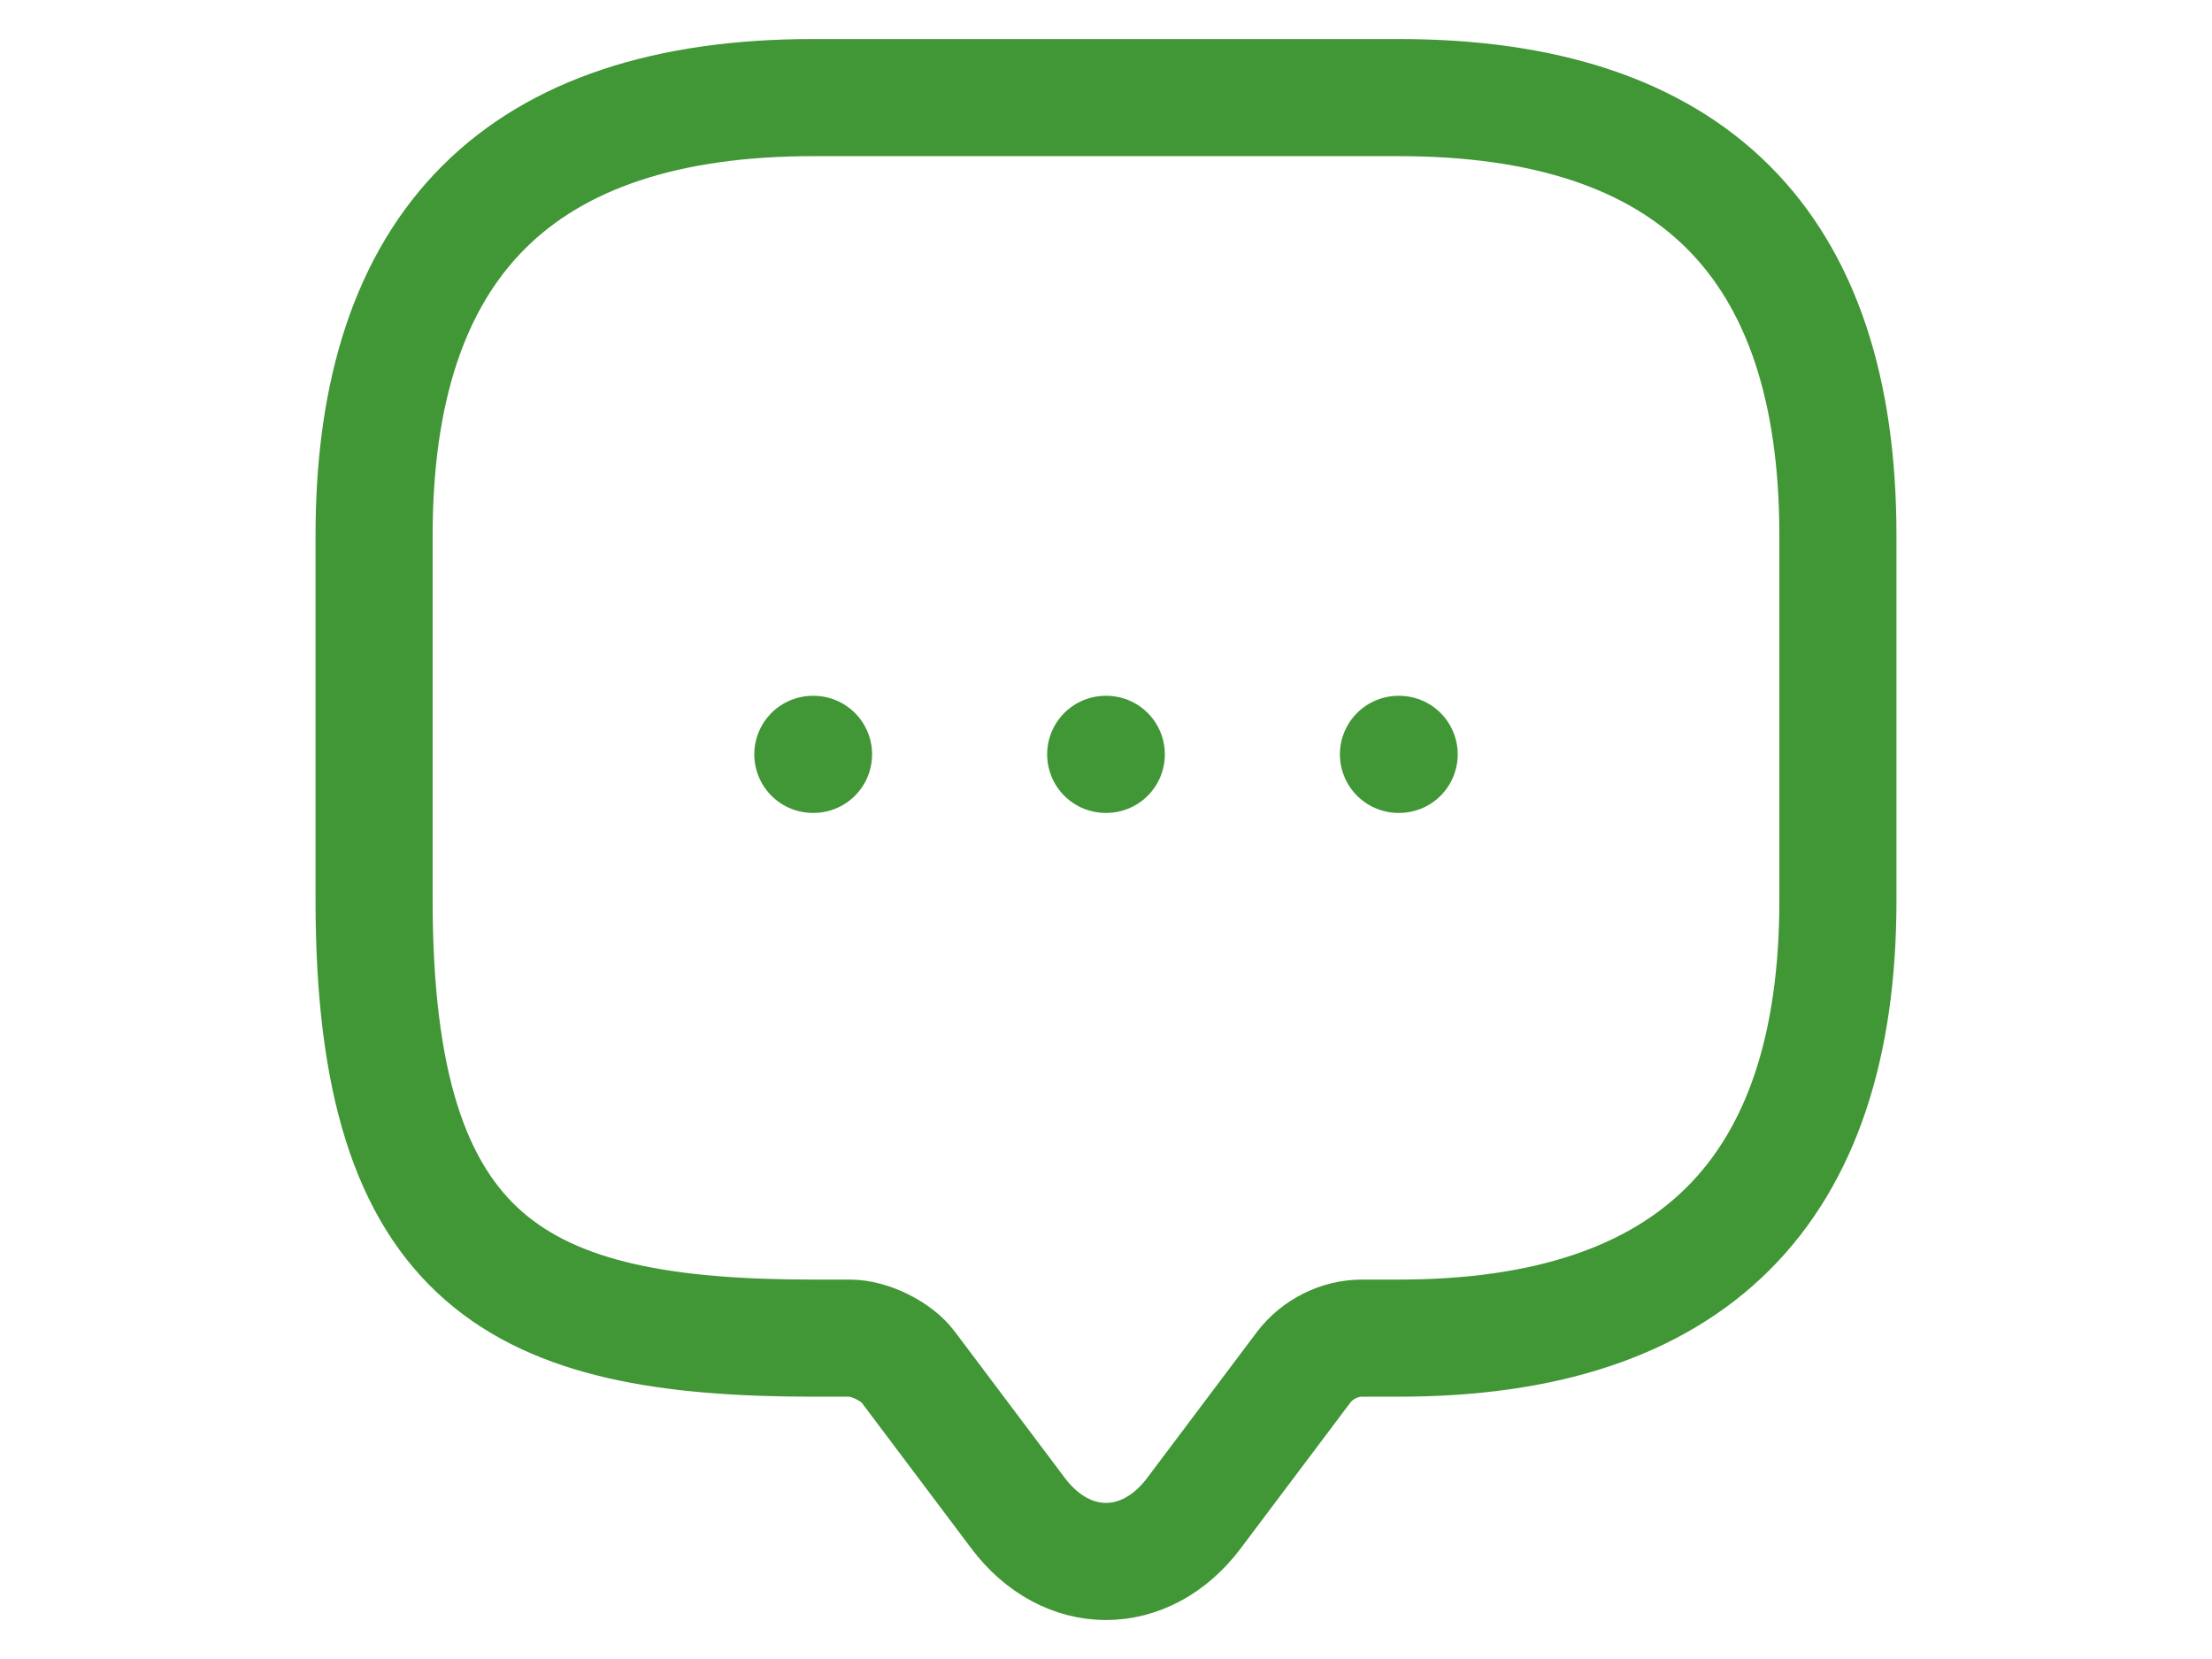
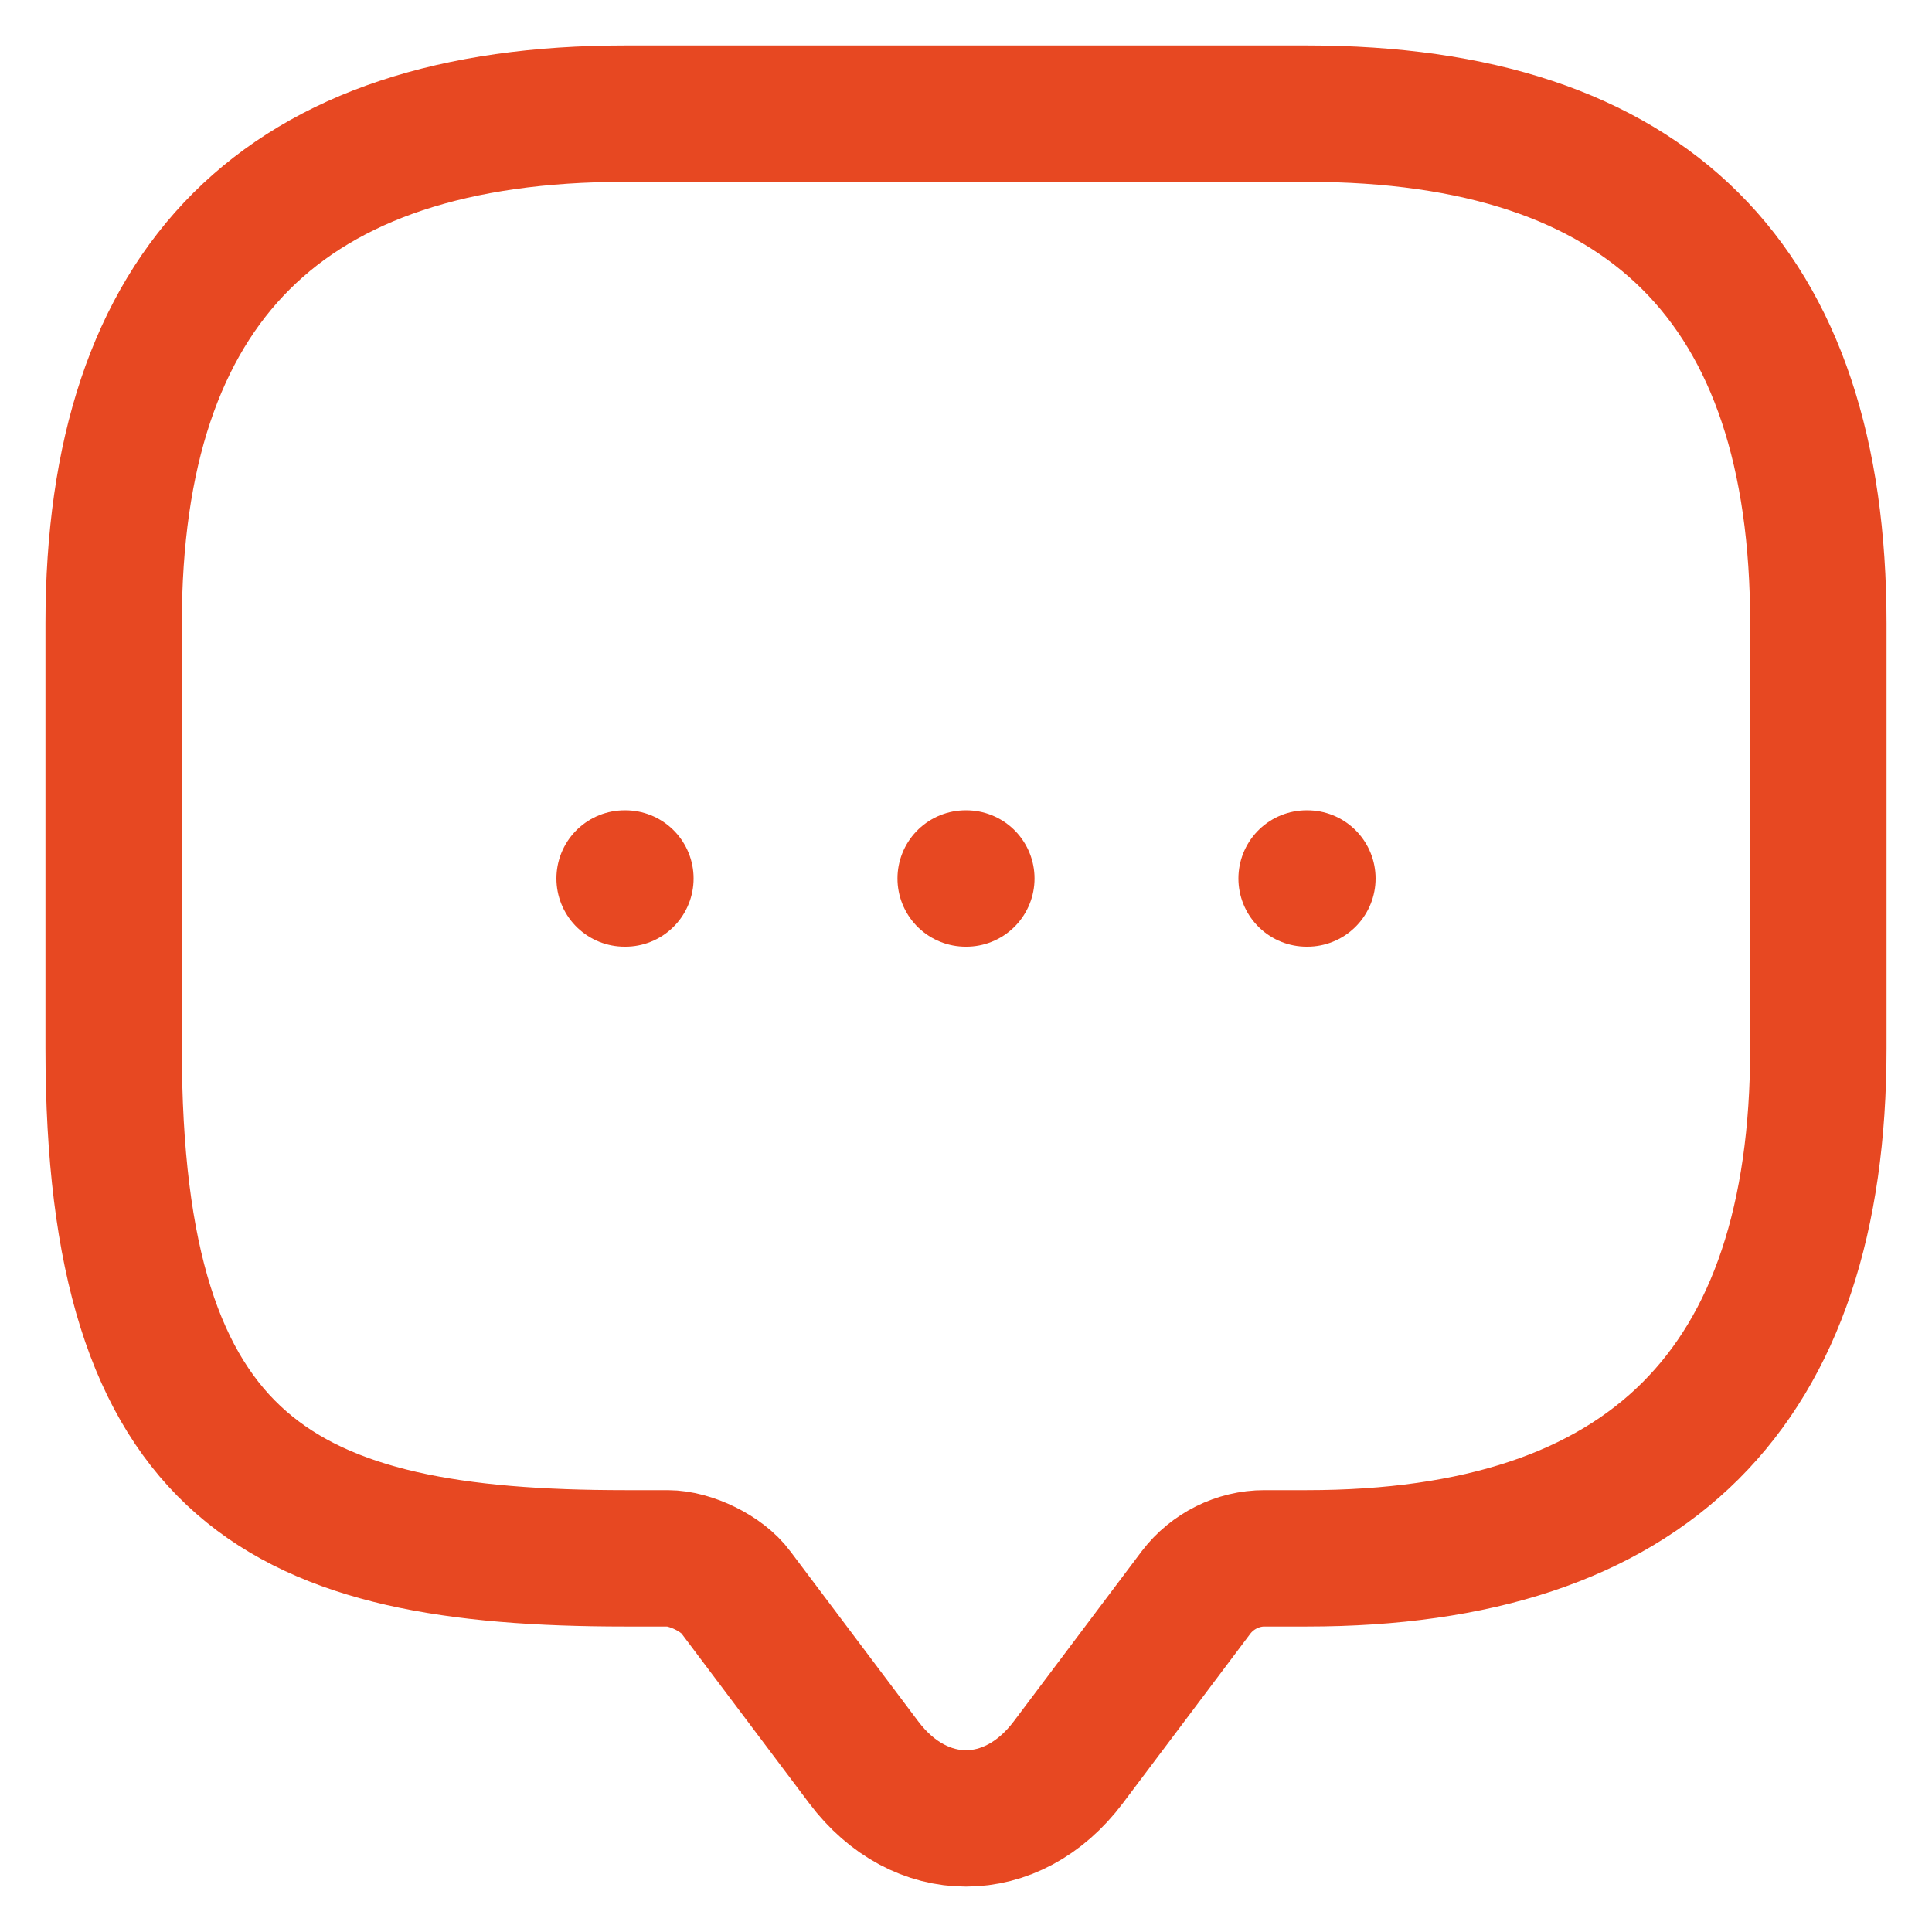
- <svg xmlns="http://www.w3.org/2000/svg" width="20" height="15" viewBox="0 0 17 17" fill="none">
-   <path d="M11.497 7.73H11.504M8.497 7.73H8.503M5.496 7.73H5.503M5.875 13.712H5.5C2.5 13.712 1 12.964 1 9.225V5.487C1 2.496 2.5 1 5.5 1H11.5C14.5 1 16 2.496 16 5.487V9.225C16 12.216 14.5 13.712 11.5 13.712H11.125C10.893 13.712 10.668 13.824 10.525 14.011L9.4 15.507C8.905 16.165 8.095 16.165 7.6 15.507L6.475 14.011C6.355 13.847 6.077 13.712 5.875 13.712Z" stroke="#419636" stroke-width="1.2" stroke-linecap="round" stroke-linejoin="round" />
+ <svg xmlns="http://www.w3.org/2000/svg" width="17" height="17" viewBox="0 0 17 17" fill="none">
+   <path d="M11.497 7.73H11.504M8.497 7.73H8.503M5.496 7.73H5.503M5.875 13.712H5.5C2.5 13.712 1 12.964 1 9.225V5.487C1 2.496 2.5 1 5.5 1H11.5C14.5 1 16 2.496 16 5.487V9.225C16 12.216 14.5 13.712 11.5 13.712H11.125C10.893 13.712 10.668 13.824 10.525 14.011L9.4 15.507C8.905 16.165 8.095 16.165 7.6 15.507L6.475 14.011C6.355 13.847 6.077 13.712 5.875 13.712Z" stroke="#E74822" stroke-width="1.2" stroke-linecap="round" stroke-linejoin="round" />
</svg>
